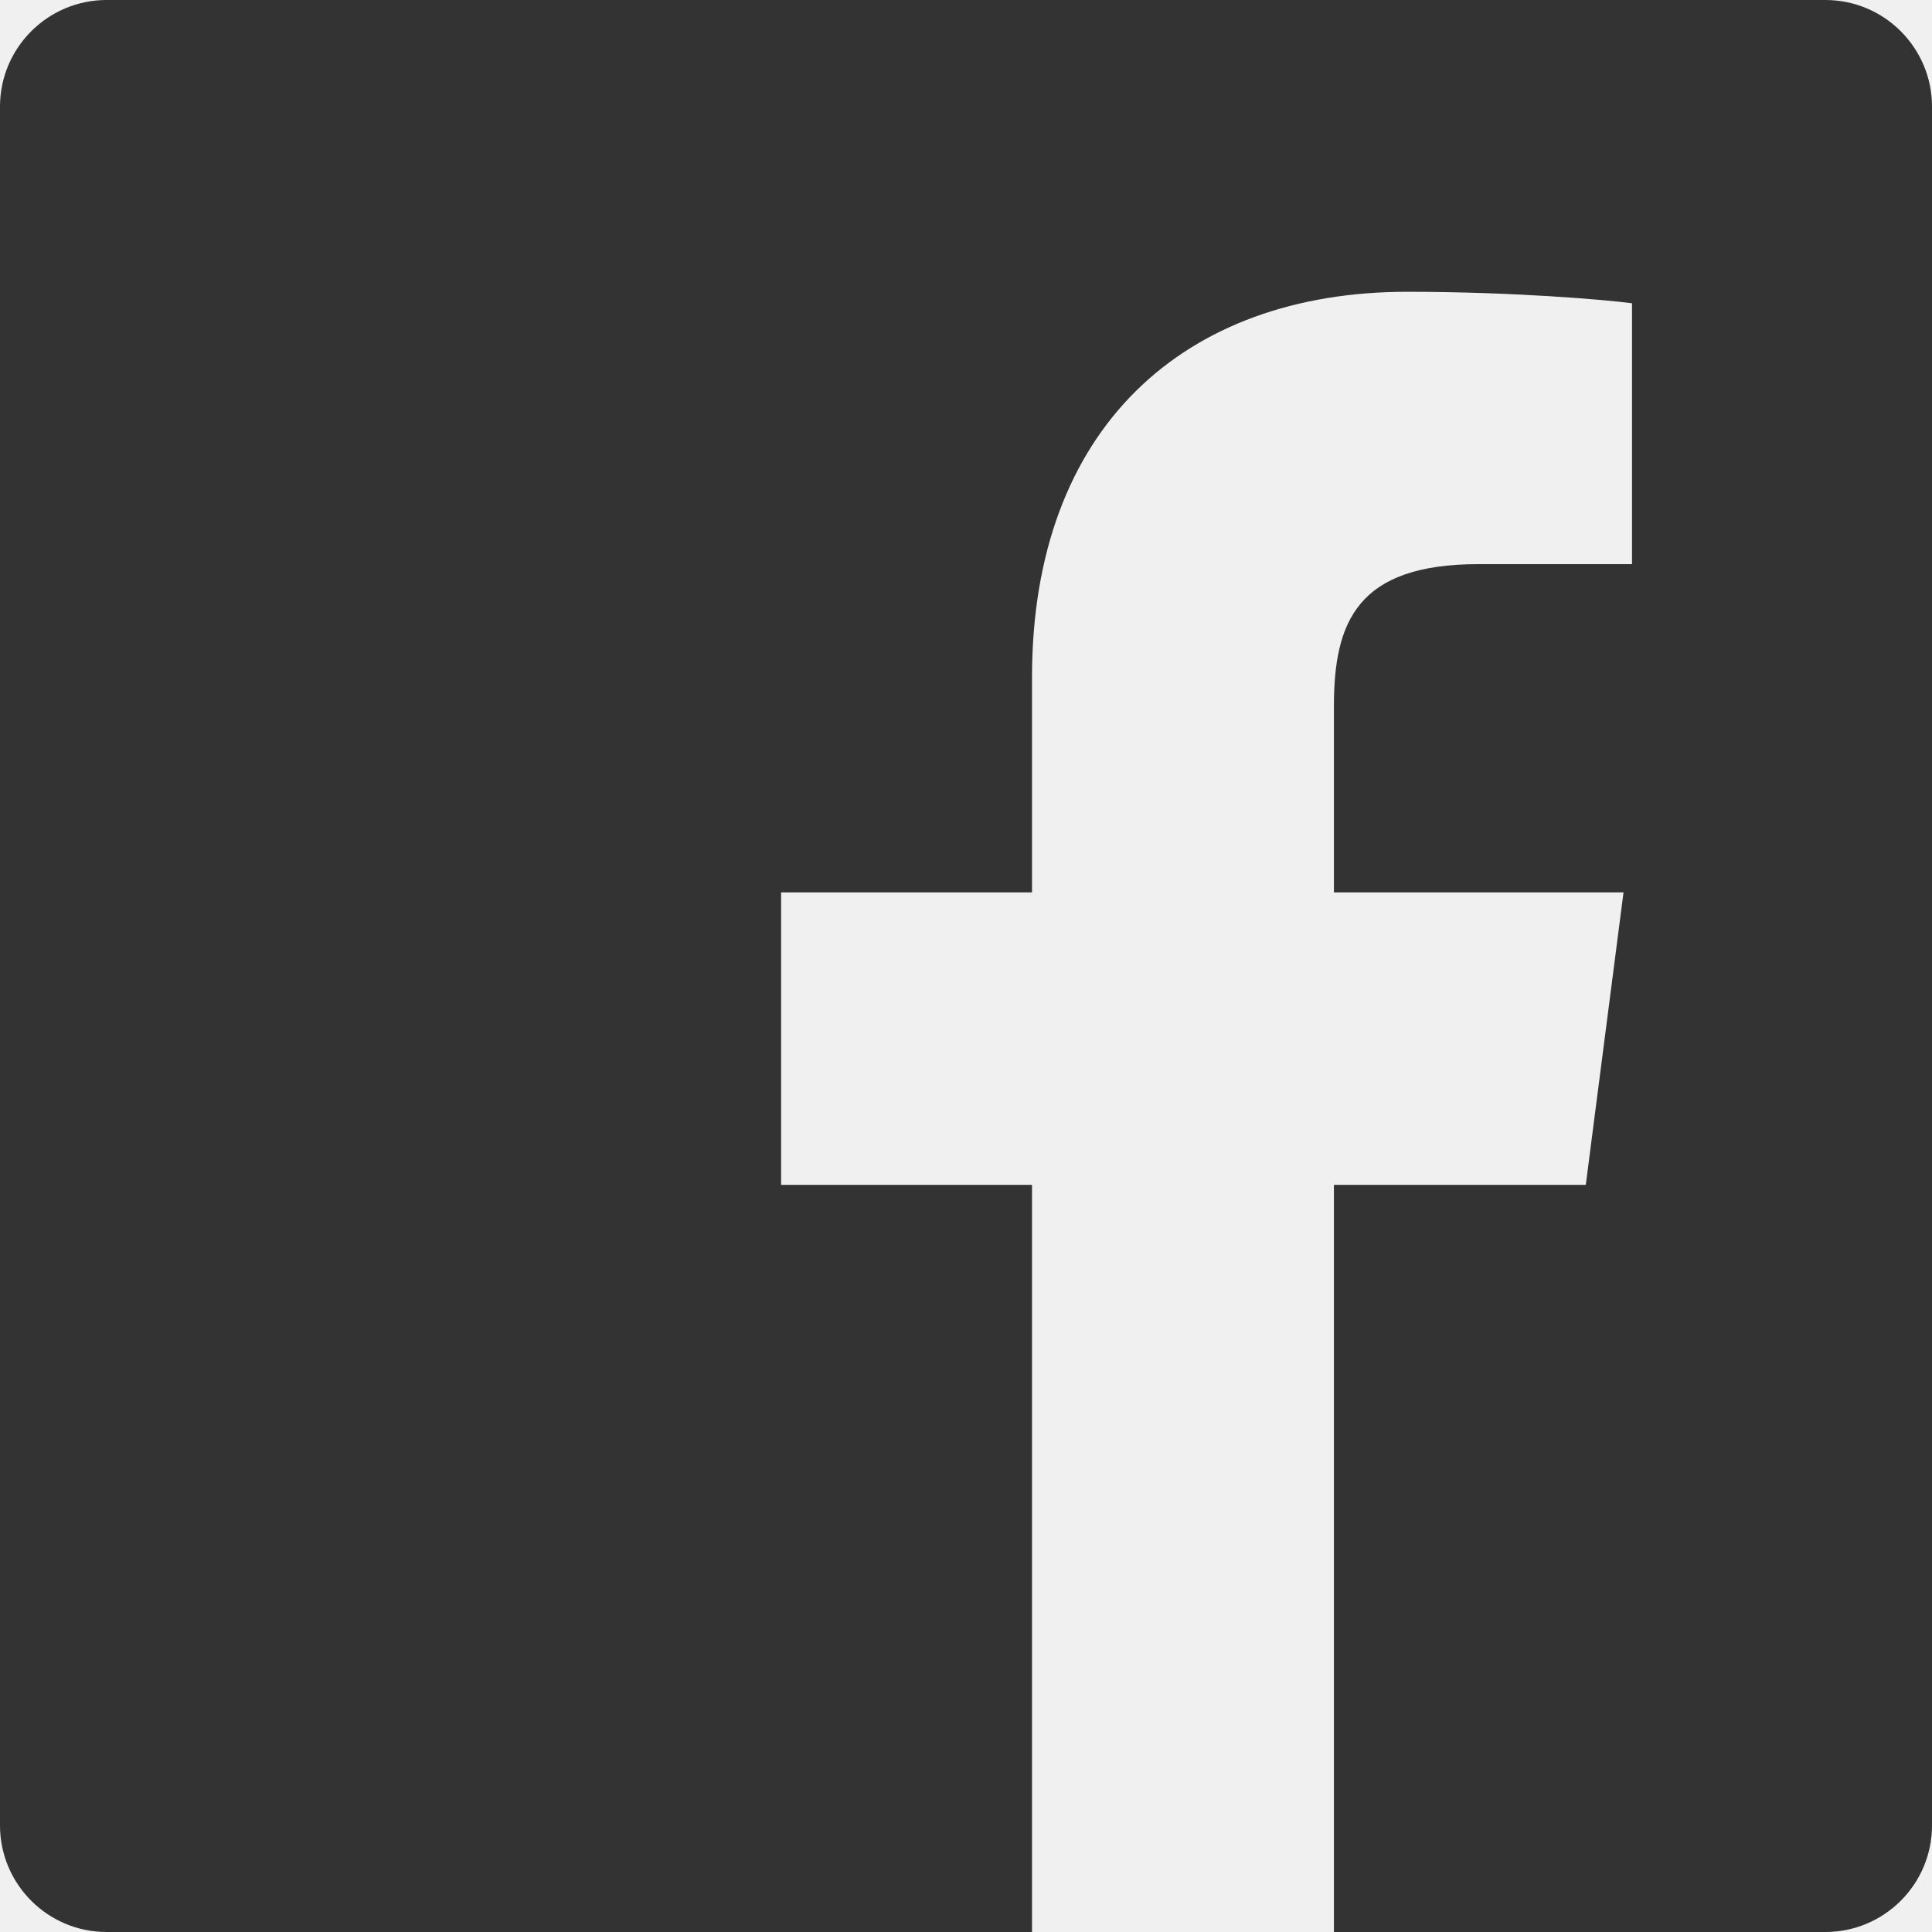
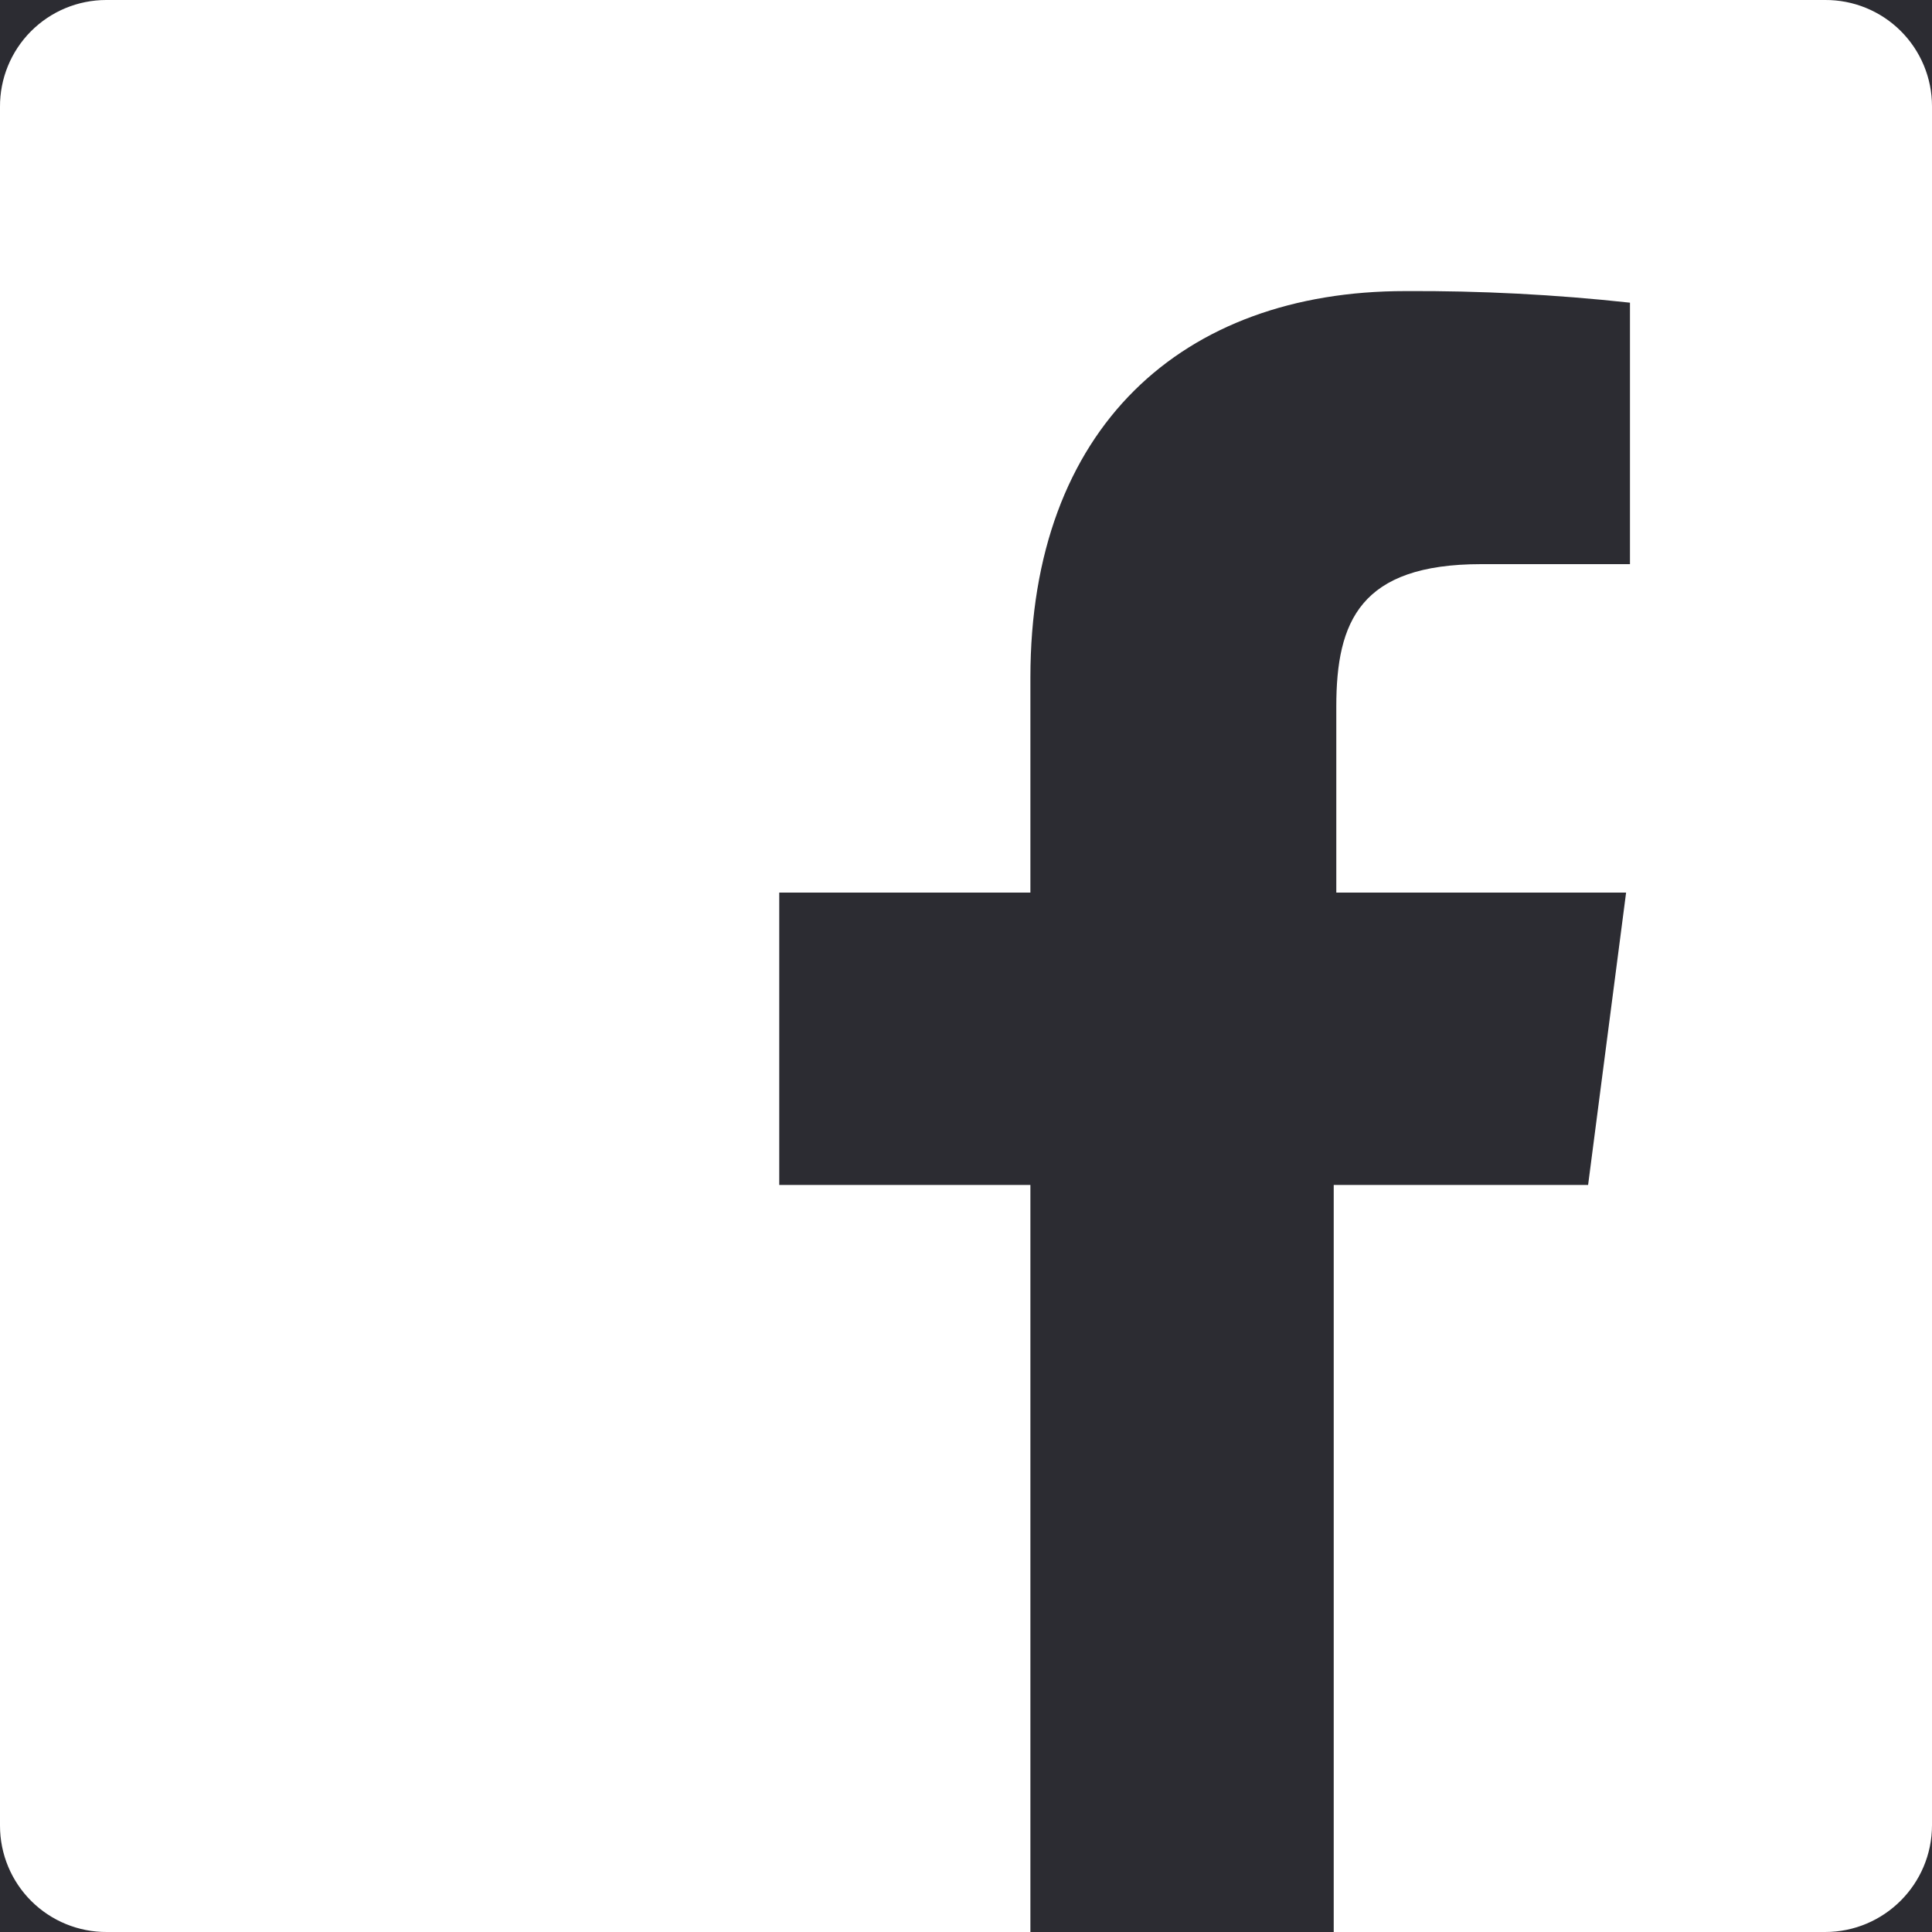
- <svg xmlns="http://www.w3.org/2000/svg" width="30" height="30" viewBox="0 0 30 30" fill="none">
-   <path d="M28.344 3.39346e-08H1.655C0.741 0.001 -0 0.742 3.39346e-08 1.656V28.346C0.001 29.259 0.742 30 1.656 30H16.025V18.398H12.129V13.857H16.025V10.516C16.025 6.64 18.391 4.531 21.848 4.531C23.504 4.531 24.927 4.654 25.342 4.709V8.76H22.958C21.077 8.76 20.713 9.653 20.713 10.965V13.857H25.21L24.624 18.398H20.713V30H28.344C29.258 30 30 29.259 30 28.345C30 28.345 30 28.344 30 28.344V1.655C30 0.741 29.258 -0 28.344 3.39346e-08Z" fill="#333333" />
+ <svg xmlns="http://www.w3.org/2000/svg" id="Camada_1" data-name="Camada 1" viewBox="0 0 30 30">
+   <rect width="30" height="30" style="fill: #2c2c32" />
+   <path d="M28.34,0H1.65A1.65,1.65,0,0,0,0,1.66V28.35A1.65,1.65,0,0,0,1.66,30H16V18.4h-3.9V13.86H16V10.52c0-3.88,2.36-6,5.82-6a30.6,30.6,0,0,1,3.49.18V8.76H23c-1.88,0-2.25.89-2.25,2.21v2.89h4.5l-.59,4.54H20.71V30h7.63A1.66,1.66,0,0,0,30,28.34h0V1.65A1.65,1.65,0,0,0,28.34,0Z" transform="translate(0 0)" style="fill: #fff" />
</svg>
